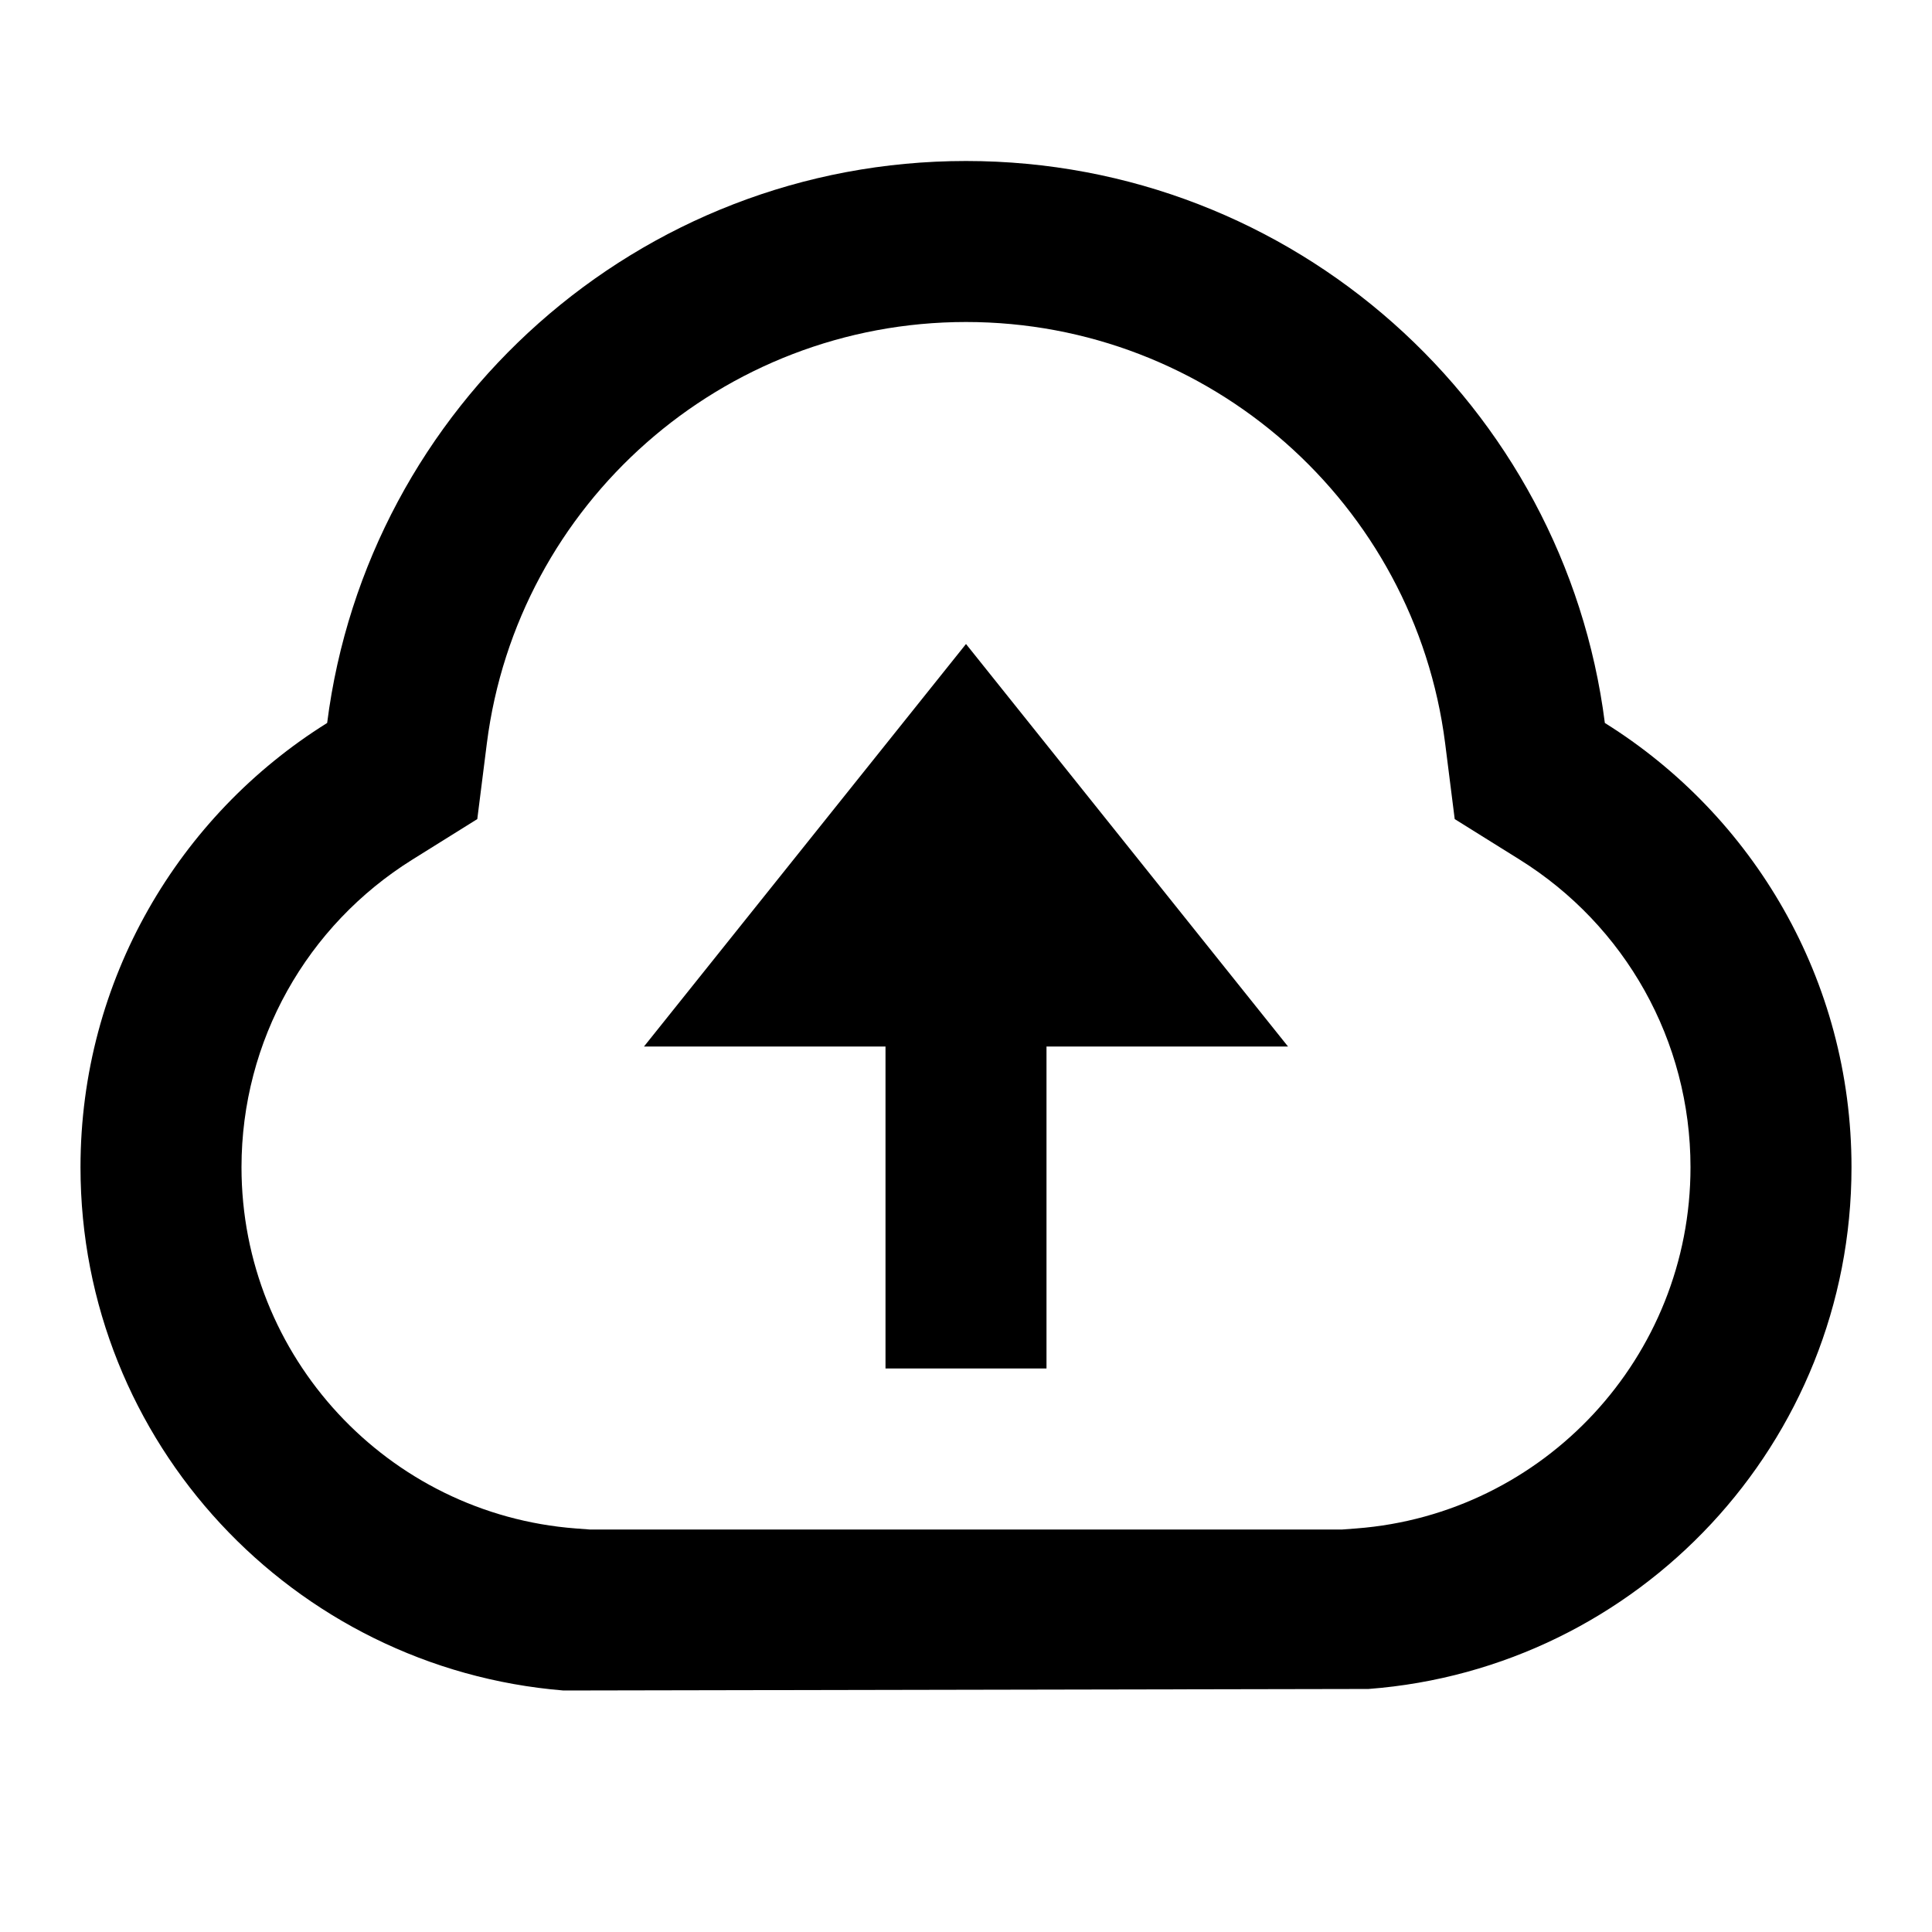
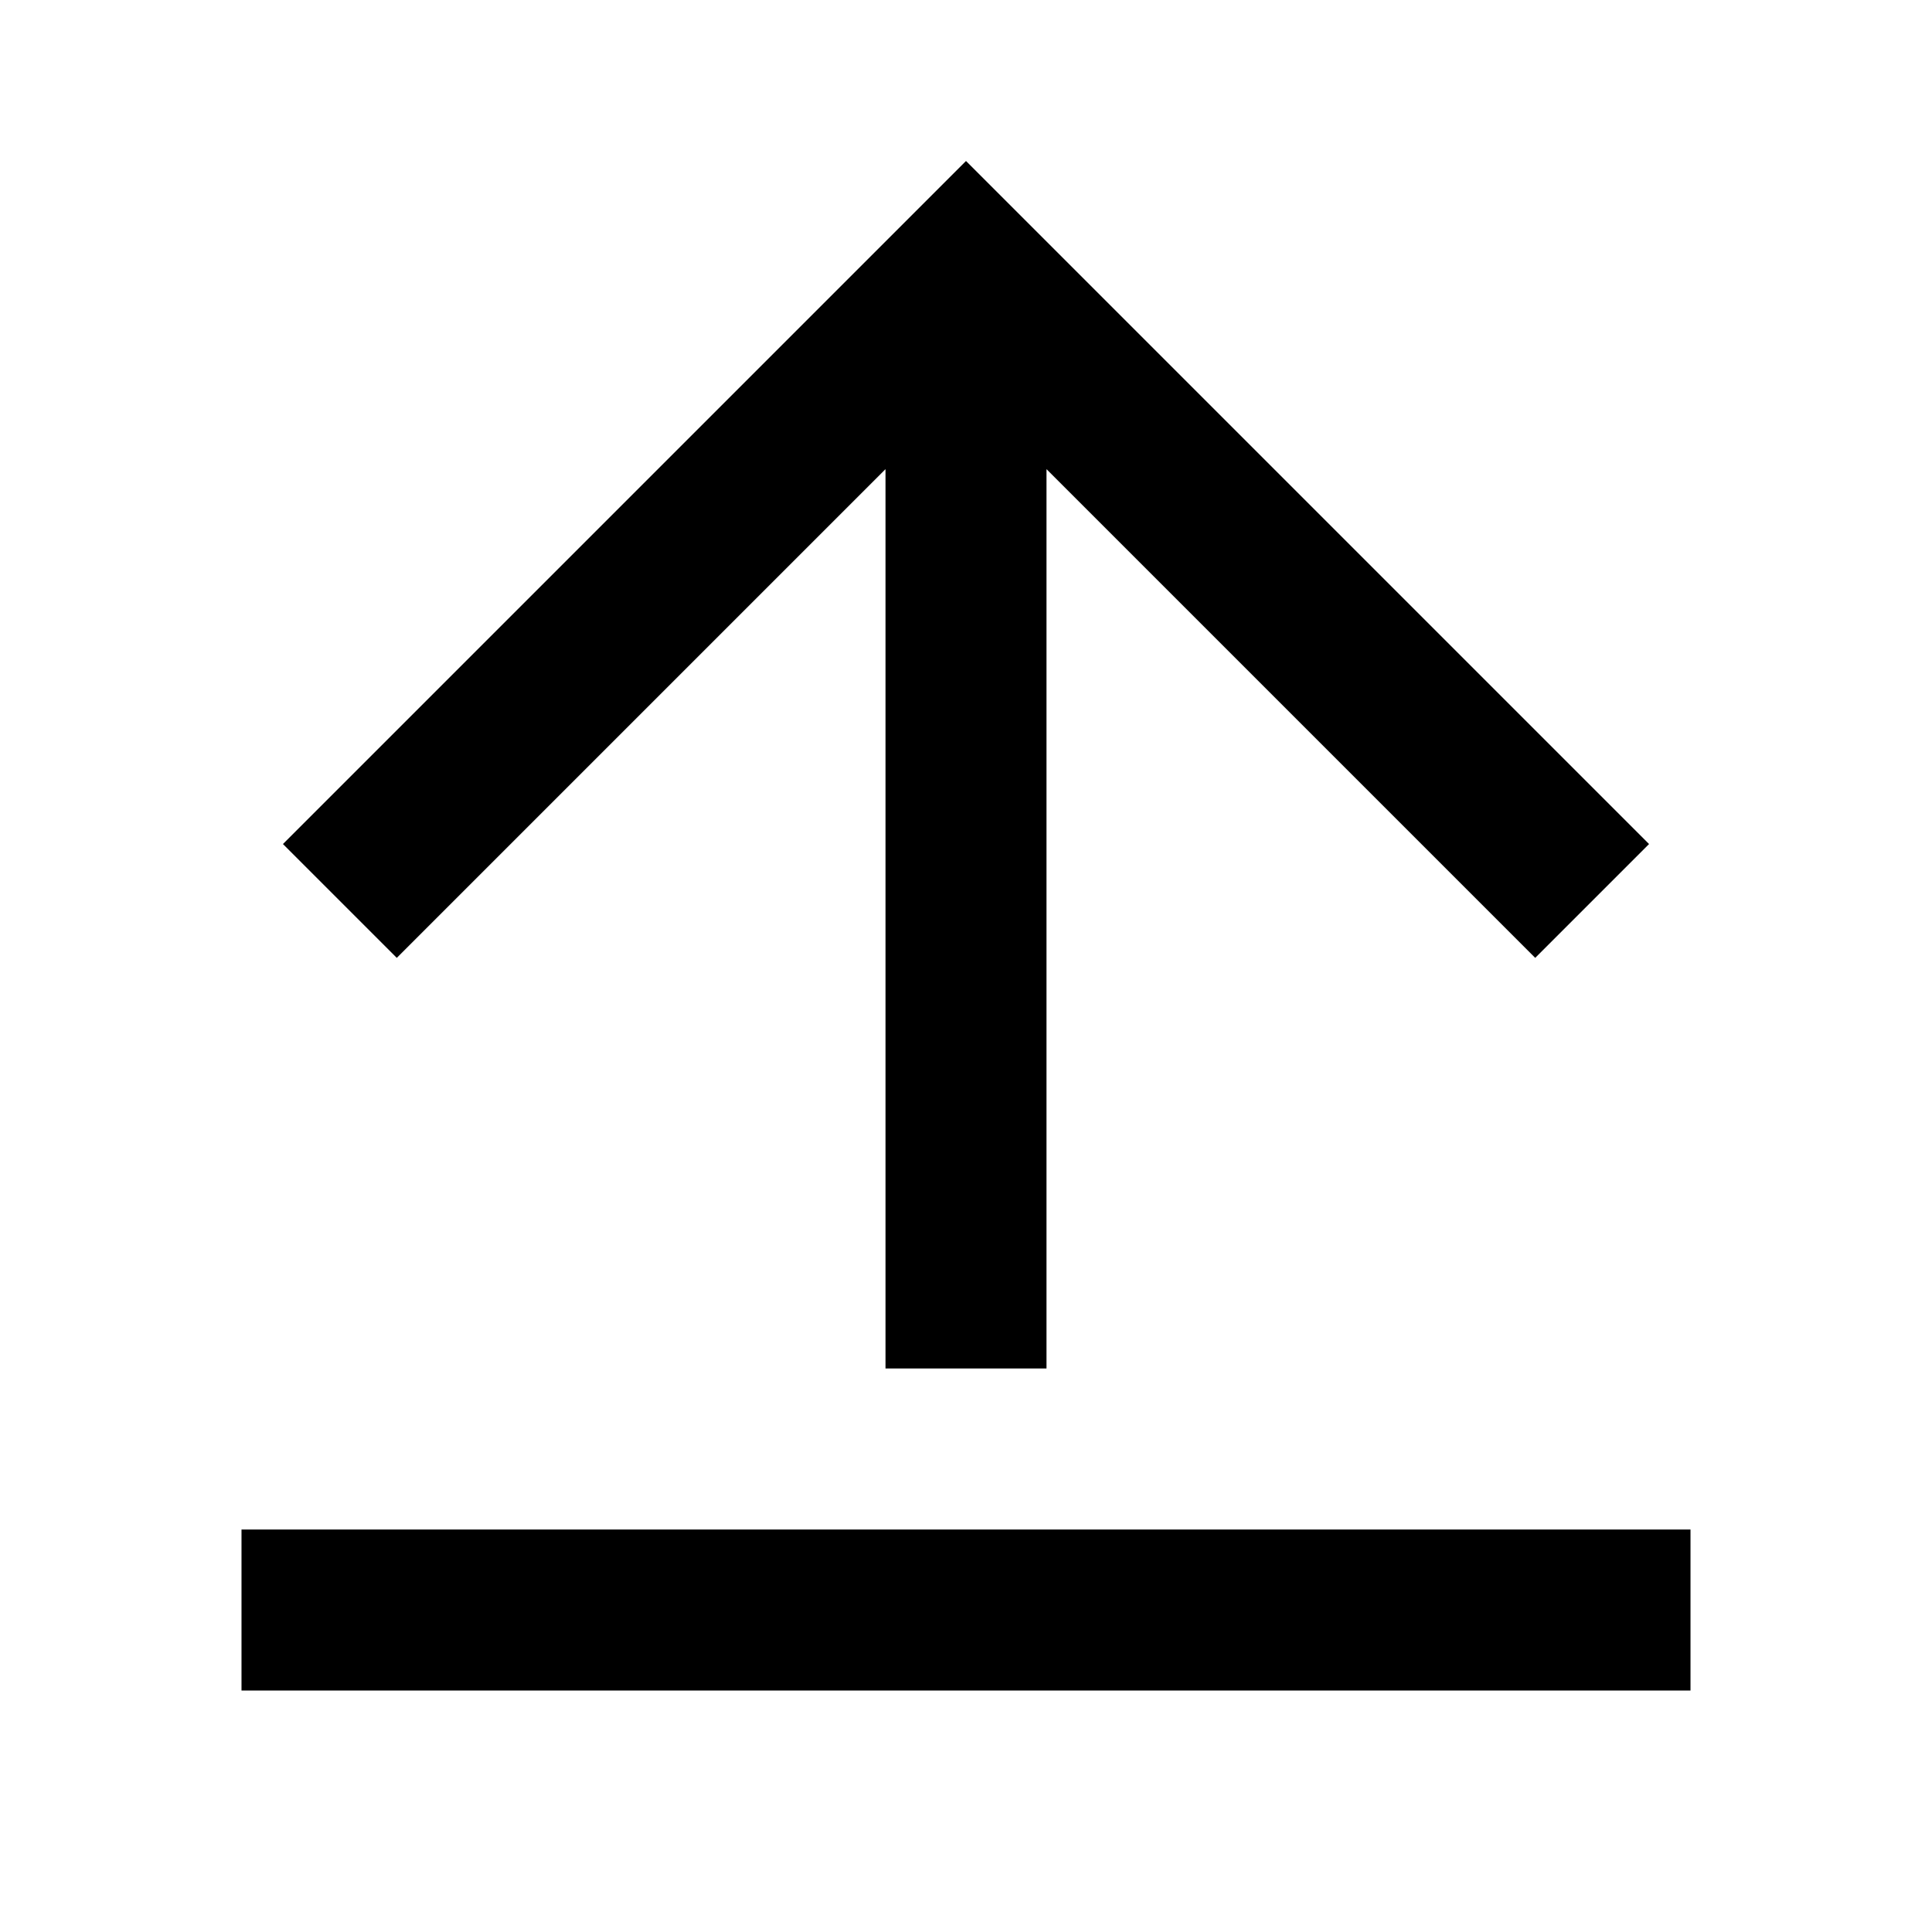
<svg xmlns="http://www.w3.org/2000/svg" viewBox="0 0 24 24" data-license="Apache License 2.0" data-source="RemixIcon" fill="currentColor">
-   <path d="M1 14.5C1 12.172 2.224 10.129 4.064 8.981C4.565 5.044 7.927 2 12 2C16.073 2 19.435 5.044 19.936 8.981C21.776 10.129 23 12.172 23 14.5C23 17.922 20.356 20.726 17 20.981L7 21C3.644 20.726 1 17.922 1 14.5ZM16.848 18.987C19.182 18.809 21 16.856 21 14.5C21 12.927 20.188 11.496 18.877 10.678L18.071 10.175L17.952 9.233C17.573 6.258 15.029 4 12 4C8.971 4 6.426 6.258 6.048 9.233L5.929 10.175L5.123 10.678C3.812 11.496 3 12.927 3 14.5C3 16.856 4.818 18.809 7.152 18.987L7.325 19H16.675L16.848 18.987ZM13 13V17H11V13H8L12 8L16 13H13Z" />
+   <path d="M3 19H21V21H3V19ZM13 5.828V17H11V5.828L4.929 11.899L3.515 10.485L12 2L20.485 10.485L19.071 11.899L13 5.828Z" />
</svg>
